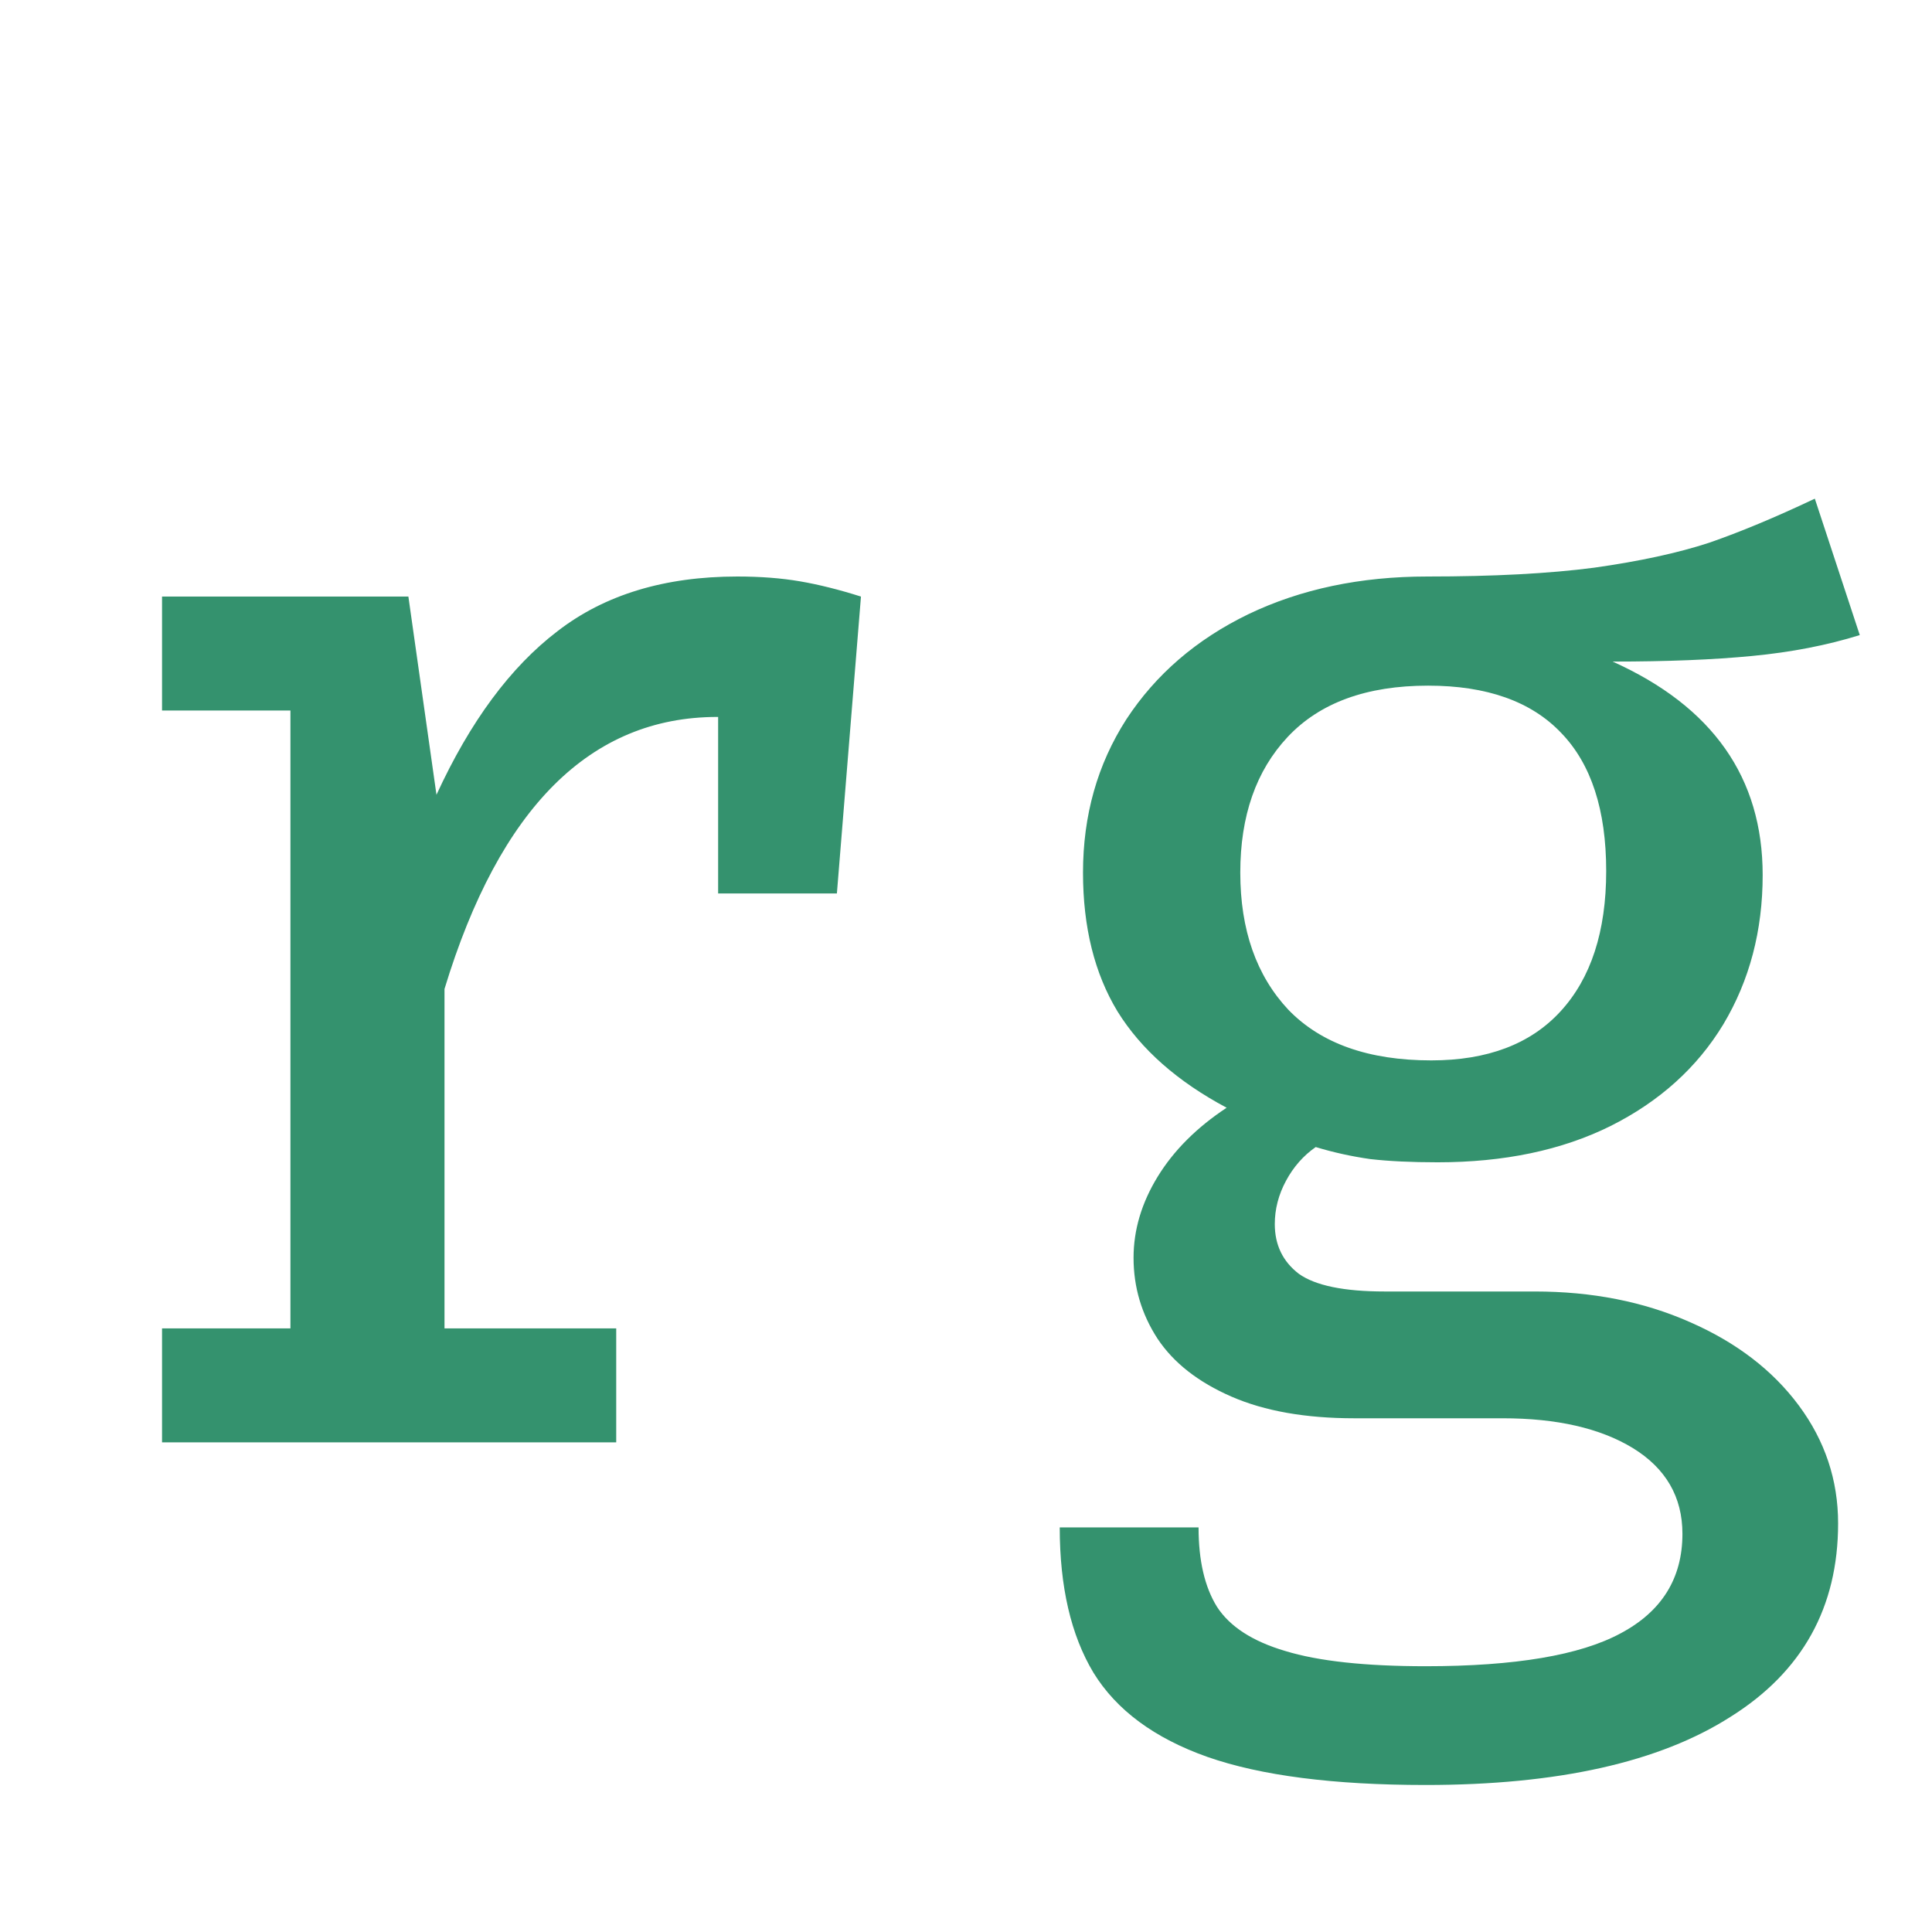
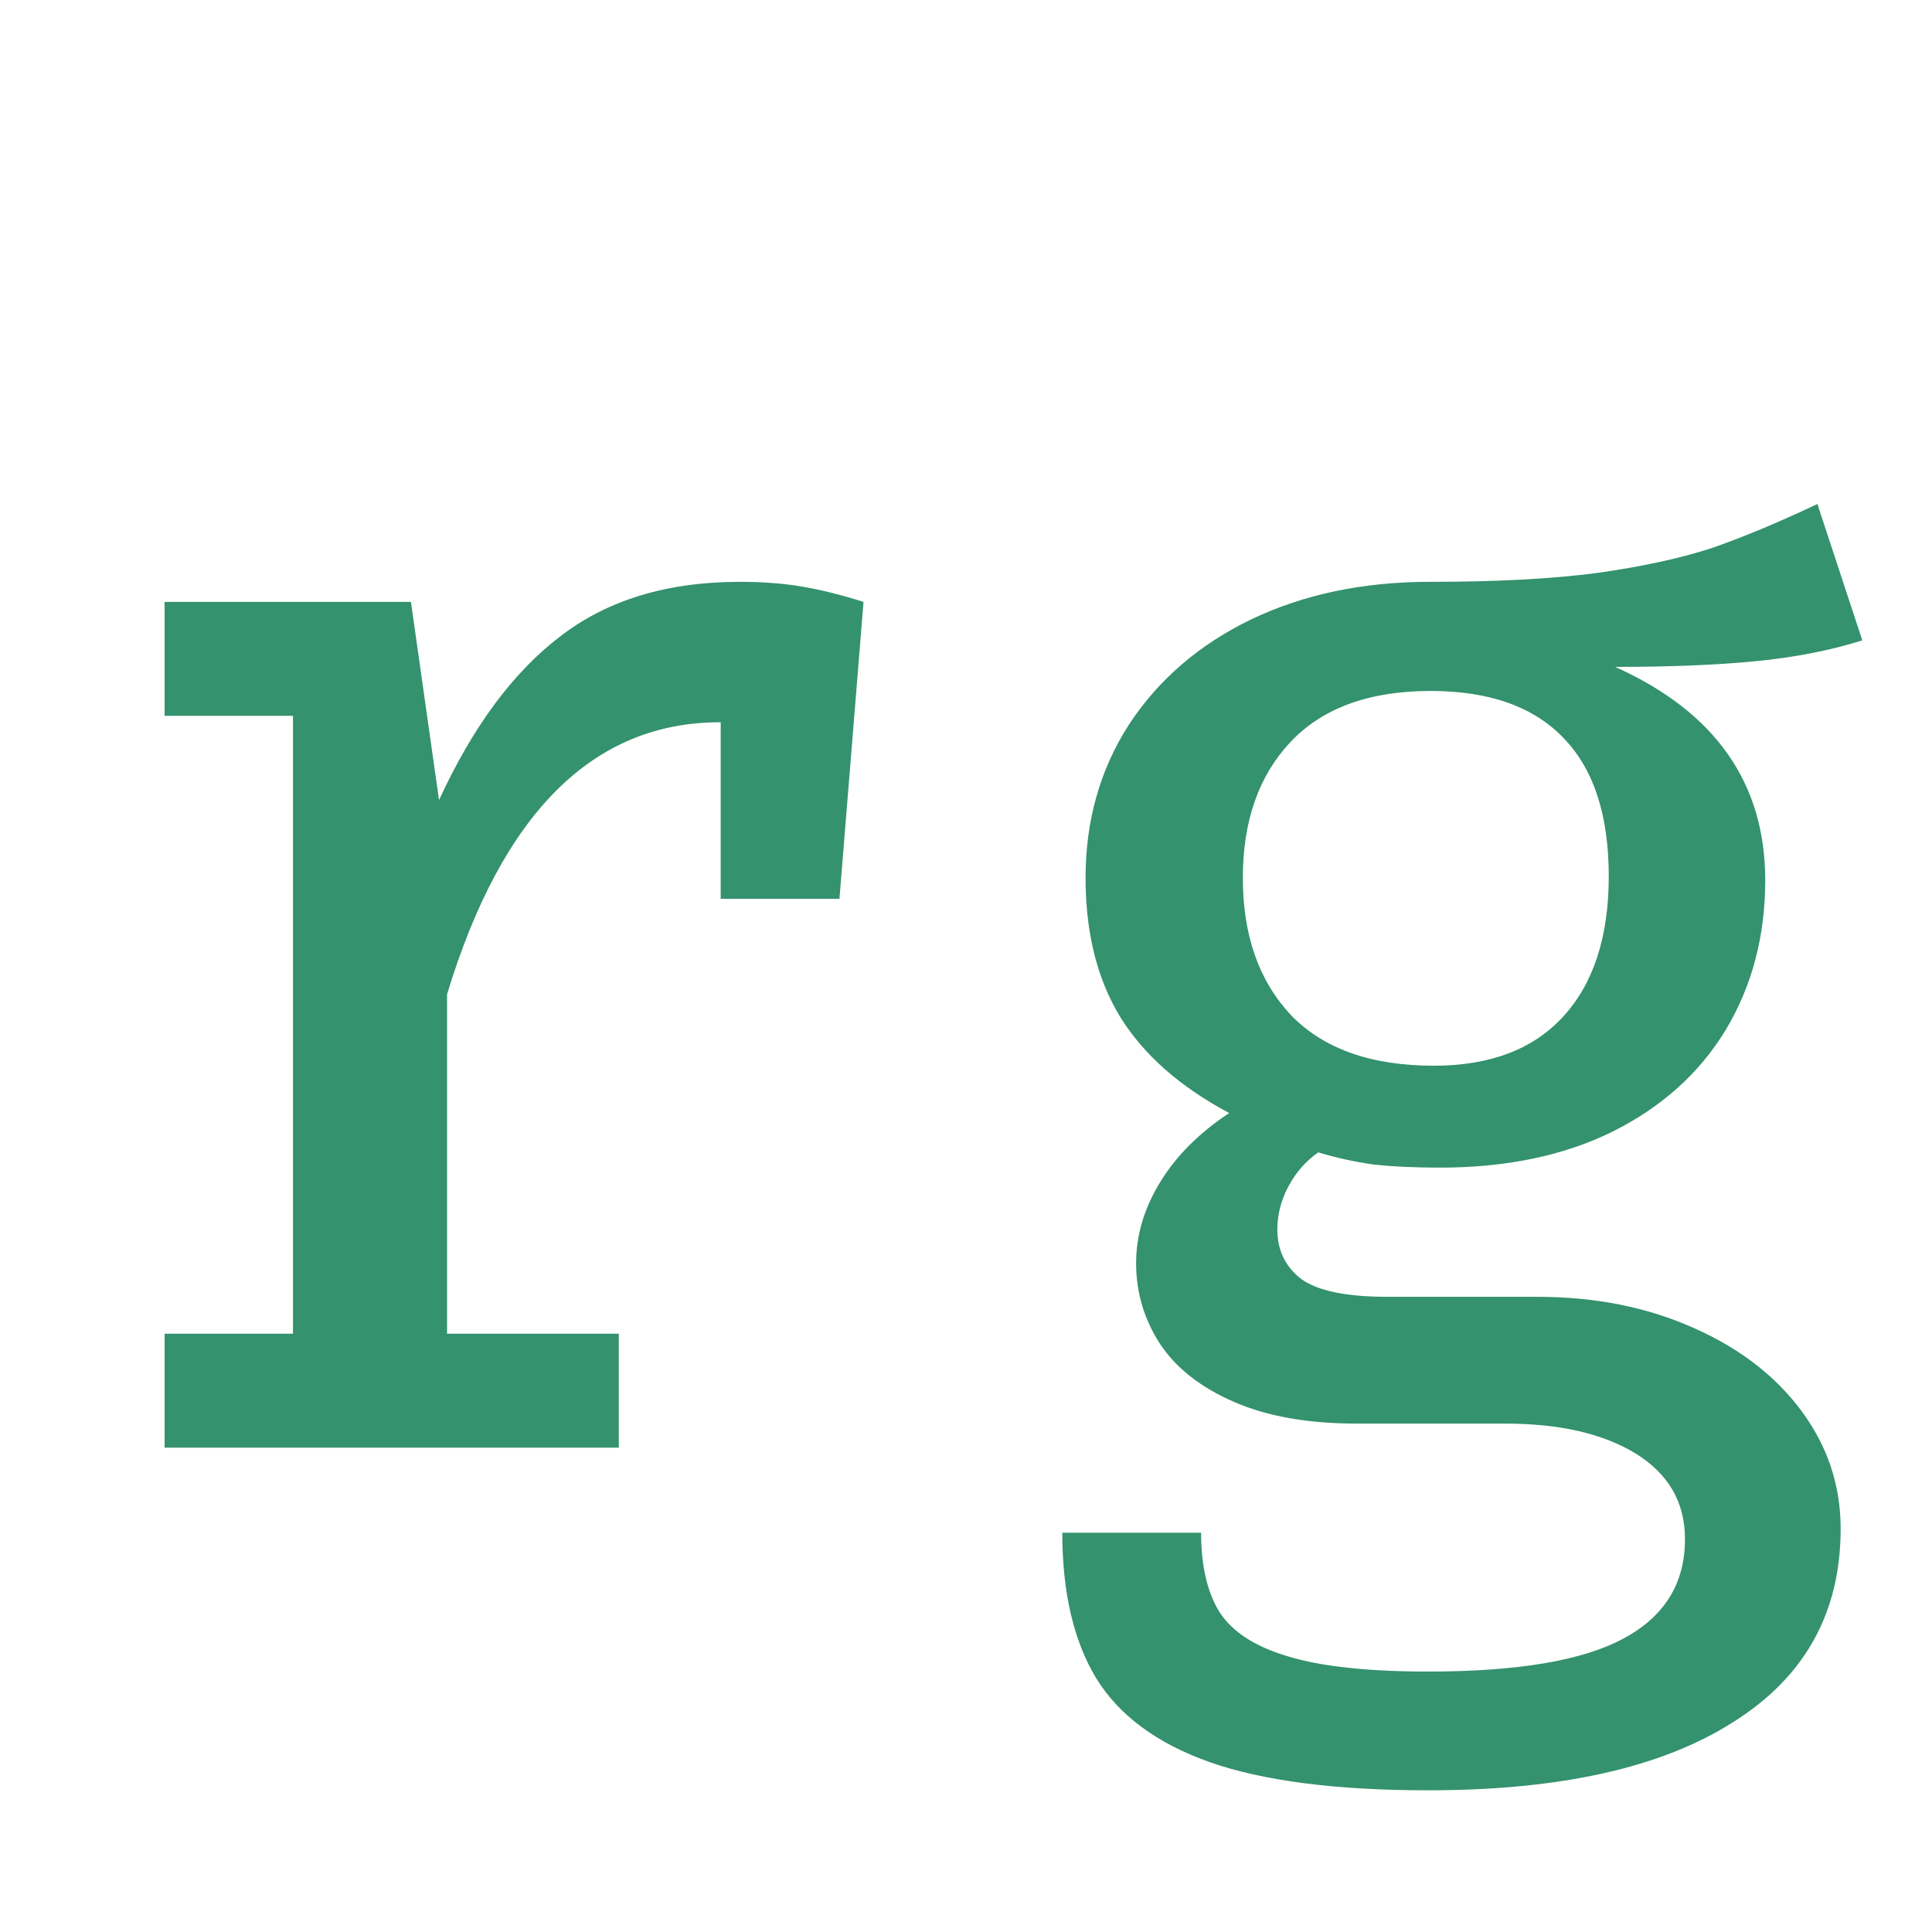
<svg xmlns="http://www.w3.org/2000/svg" width="363" height="363" viewBox="0 0 363 363" fill="none">
-   <path d="M138.547 108.32C142.869 108.32 146.789 108.622 150.307 109.225C153.825 109.828 157.644 110.783 161.765 112.089L157.242 167.874H134.928V134.705H134.777C110.956 134.705 93.869 151.742 83.516 185.815V249.591H115.78V271H30.445V249.591H54.568V133.498H30.445V112.089H76.731L82.008 149.329C88.34 135.559 95.929 125.307 104.774 118.572C113.619 111.737 124.877 108.32 138.547 108.32ZM349.429 119.326C343.297 121.236 336.563 122.543 329.225 123.246C321.989 123.95 313.244 124.302 302.992 124.302C321.788 132.745 331.185 146.113 331.185 164.406C331.185 174.859 328.723 184.207 323.798 192.449C318.873 200.591 311.787 206.973 302.539 211.597C293.393 216.12 282.588 218.382 270.124 218.382C265.199 218.382 260.977 218.181 257.459 217.778C253.941 217.276 250.524 216.522 247.207 215.517C244.895 217.125 243.036 219.236 241.629 221.849C240.221 224.463 239.518 227.176 239.518 229.991C239.518 233.911 241.025 237.027 244.041 239.338C247.157 241.55 252.534 242.655 260.173 242.655H288.367C299.122 242.655 308.821 244.565 317.465 248.385C326.21 252.204 333.045 257.431 337.97 264.065C342.895 270.698 345.358 278.086 345.358 286.228C345.358 302.008 338.623 314.12 325.155 322.563C311.787 331.107 292.689 335.378 267.862 335.378C250.574 335.378 236.904 333.619 226.853 330.102C216.902 326.584 209.766 321.307 205.444 314.271C201.222 307.235 199.112 298.138 199.112 286.982H225.195C225.195 293.213 226.351 298.189 228.662 301.908C231.075 305.627 235.347 308.391 241.478 310.2C247.71 312.11 256.504 313.065 267.862 313.065C284.648 313.065 296.86 311.004 304.499 306.883C312.239 302.762 316.109 296.53 316.109 288.188C316.109 281.252 312.993 275.875 306.761 272.055C300.63 268.336 292.488 266.477 282.336 266.477H254.444C245.297 266.477 237.608 265.12 231.376 262.406C225.144 259.692 220.521 256.074 217.505 251.551C214.49 246.927 212.982 241.851 212.982 236.323C212.982 231.096 214.49 226.021 217.505 221.095C220.521 216.17 224.843 211.848 230.472 208.129C221.224 203.204 214.39 197.173 209.967 190.037C205.645 182.901 203.484 174.206 203.484 163.954C203.484 153.199 206.198 143.6 211.625 135.157C217.154 126.714 224.793 120.13 234.542 115.406C244.393 110.682 255.6 108.32 268.164 108.32C280.628 108.32 291.081 107.767 299.524 106.662C308.068 105.455 315.254 103.897 321.084 101.988C326.914 99.977 333.548 97.213 340.985 93.695L349.429 119.326ZM268.315 128.825C256.756 128.825 247.961 132.041 241.93 138.474C236 144.806 233.035 153.299 233.035 163.954C233.035 174.709 236.05 183.303 242.081 189.735C248.212 196.068 257.158 199.234 268.918 199.234C279.472 199.234 287.563 196.168 293.192 190.037C298.921 183.805 301.785 175.01 301.785 163.652C301.785 152.194 298.971 143.55 293.342 137.72C287.714 131.79 279.371 128.825 268.315 128.825Z" fill="#34926E" />
+   <path d="M139.027 109.32C143.349 109.32 147.269 109.622 150.787 110.225C154.305 110.828 158.125 111.783 162.246 113.089L157.723 168.874H135.409V135.705H135.258C111.436 135.705 94.349 152.742 83.996 186.815V250.591H116.261V272H30.926V250.591H55.049V134.498H30.926V113.089H77.212L82.489 150.329C88.821 136.559 96.41 126.307 105.255 119.572C114.1 112.737 125.358 109.32 139.027 109.32ZM349.909 120.326C343.778 122.236 337.044 123.543 329.706 124.246C322.469 124.95 313.725 125.302 303.472 125.302C322.268 133.745 331.666 147.113 331.666 165.406C331.666 175.859 329.204 185.207 324.278 193.449C319.353 201.591 312.267 207.973 303.02 212.597C293.873 217.12 283.068 219.382 270.605 219.382C265.679 219.382 261.458 219.181 257.94 218.778C254.422 218.276 251.005 217.522 247.688 216.517C245.376 218.125 243.516 220.236 242.109 222.849C240.702 225.463 239.998 228.176 239.998 230.991C239.998 234.911 241.506 238.027 244.522 240.338C247.637 242.55 253.015 243.655 260.654 243.655H288.848C299.603 243.655 309.302 245.565 317.946 249.385C326.691 253.204 333.526 258.431 338.451 265.065C343.376 271.698 345.838 279.086 345.838 287.228C345.838 303.008 339.104 315.12 325.635 323.563C312.267 332.107 293.17 336.378 268.343 336.378C251.055 336.378 237.385 334.619 227.334 331.102C217.383 327.584 210.247 322.307 205.925 315.271C201.703 308.235 199.592 299.138 199.592 287.982H225.675C225.675 294.213 226.831 299.189 229.143 302.908C231.555 306.627 235.827 309.391 241.958 311.2C248.19 313.11 256.985 314.065 268.343 314.065C285.129 314.065 297.341 312.004 304.98 307.883C312.719 303.762 316.589 297.53 316.589 289.188C316.589 282.252 313.473 276.875 307.242 273.055C301.11 269.336 292.969 267.477 282.817 267.477H254.925C245.778 267.477 238.089 266.12 231.857 263.406C225.625 260.692 221.002 257.074 217.986 252.551C214.971 247.927 213.463 242.851 213.463 237.323C213.463 232.096 214.971 227.021 217.986 222.095C221.002 217.17 225.324 212.848 230.952 209.129C221.705 204.204 214.87 198.173 210.448 191.037C206.126 183.901 203.965 175.206 203.965 164.954C203.965 154.199 206.678 144.6 212.106 136.157C217.634 127.714 225.273 121.13 235.023 116.406C244.873 111.682 256.081 109.32 268.645 109.32C281.108 109.32 291.562 108.767 300.005 107.662C308.548 106.455 315.735 104.897 321.565 102.988C327.394 100.977 334.028 98.213 341.466 94.695L349.909 120.326ZM268.795 129.825C257.236 129.825 248.442 133.041 242.411 139.474C236.481 145.806 233.515 154.299 233.515 164.954C233.515 175.709 236.531 184.303 242.562 190.735C248.693 197.068 257.638 200.234 269.398 200.234C279.952 200.234 288.044 197.168 293.672 191.037C299.402 184.805 302.266 176.01 302.266 164.652C302.266 153.194 299.452 144.55 293.823 138.72C288.194 132.79 279.852 129.825 268.795 129.825Z" fill="#34926E" />
</svg>
